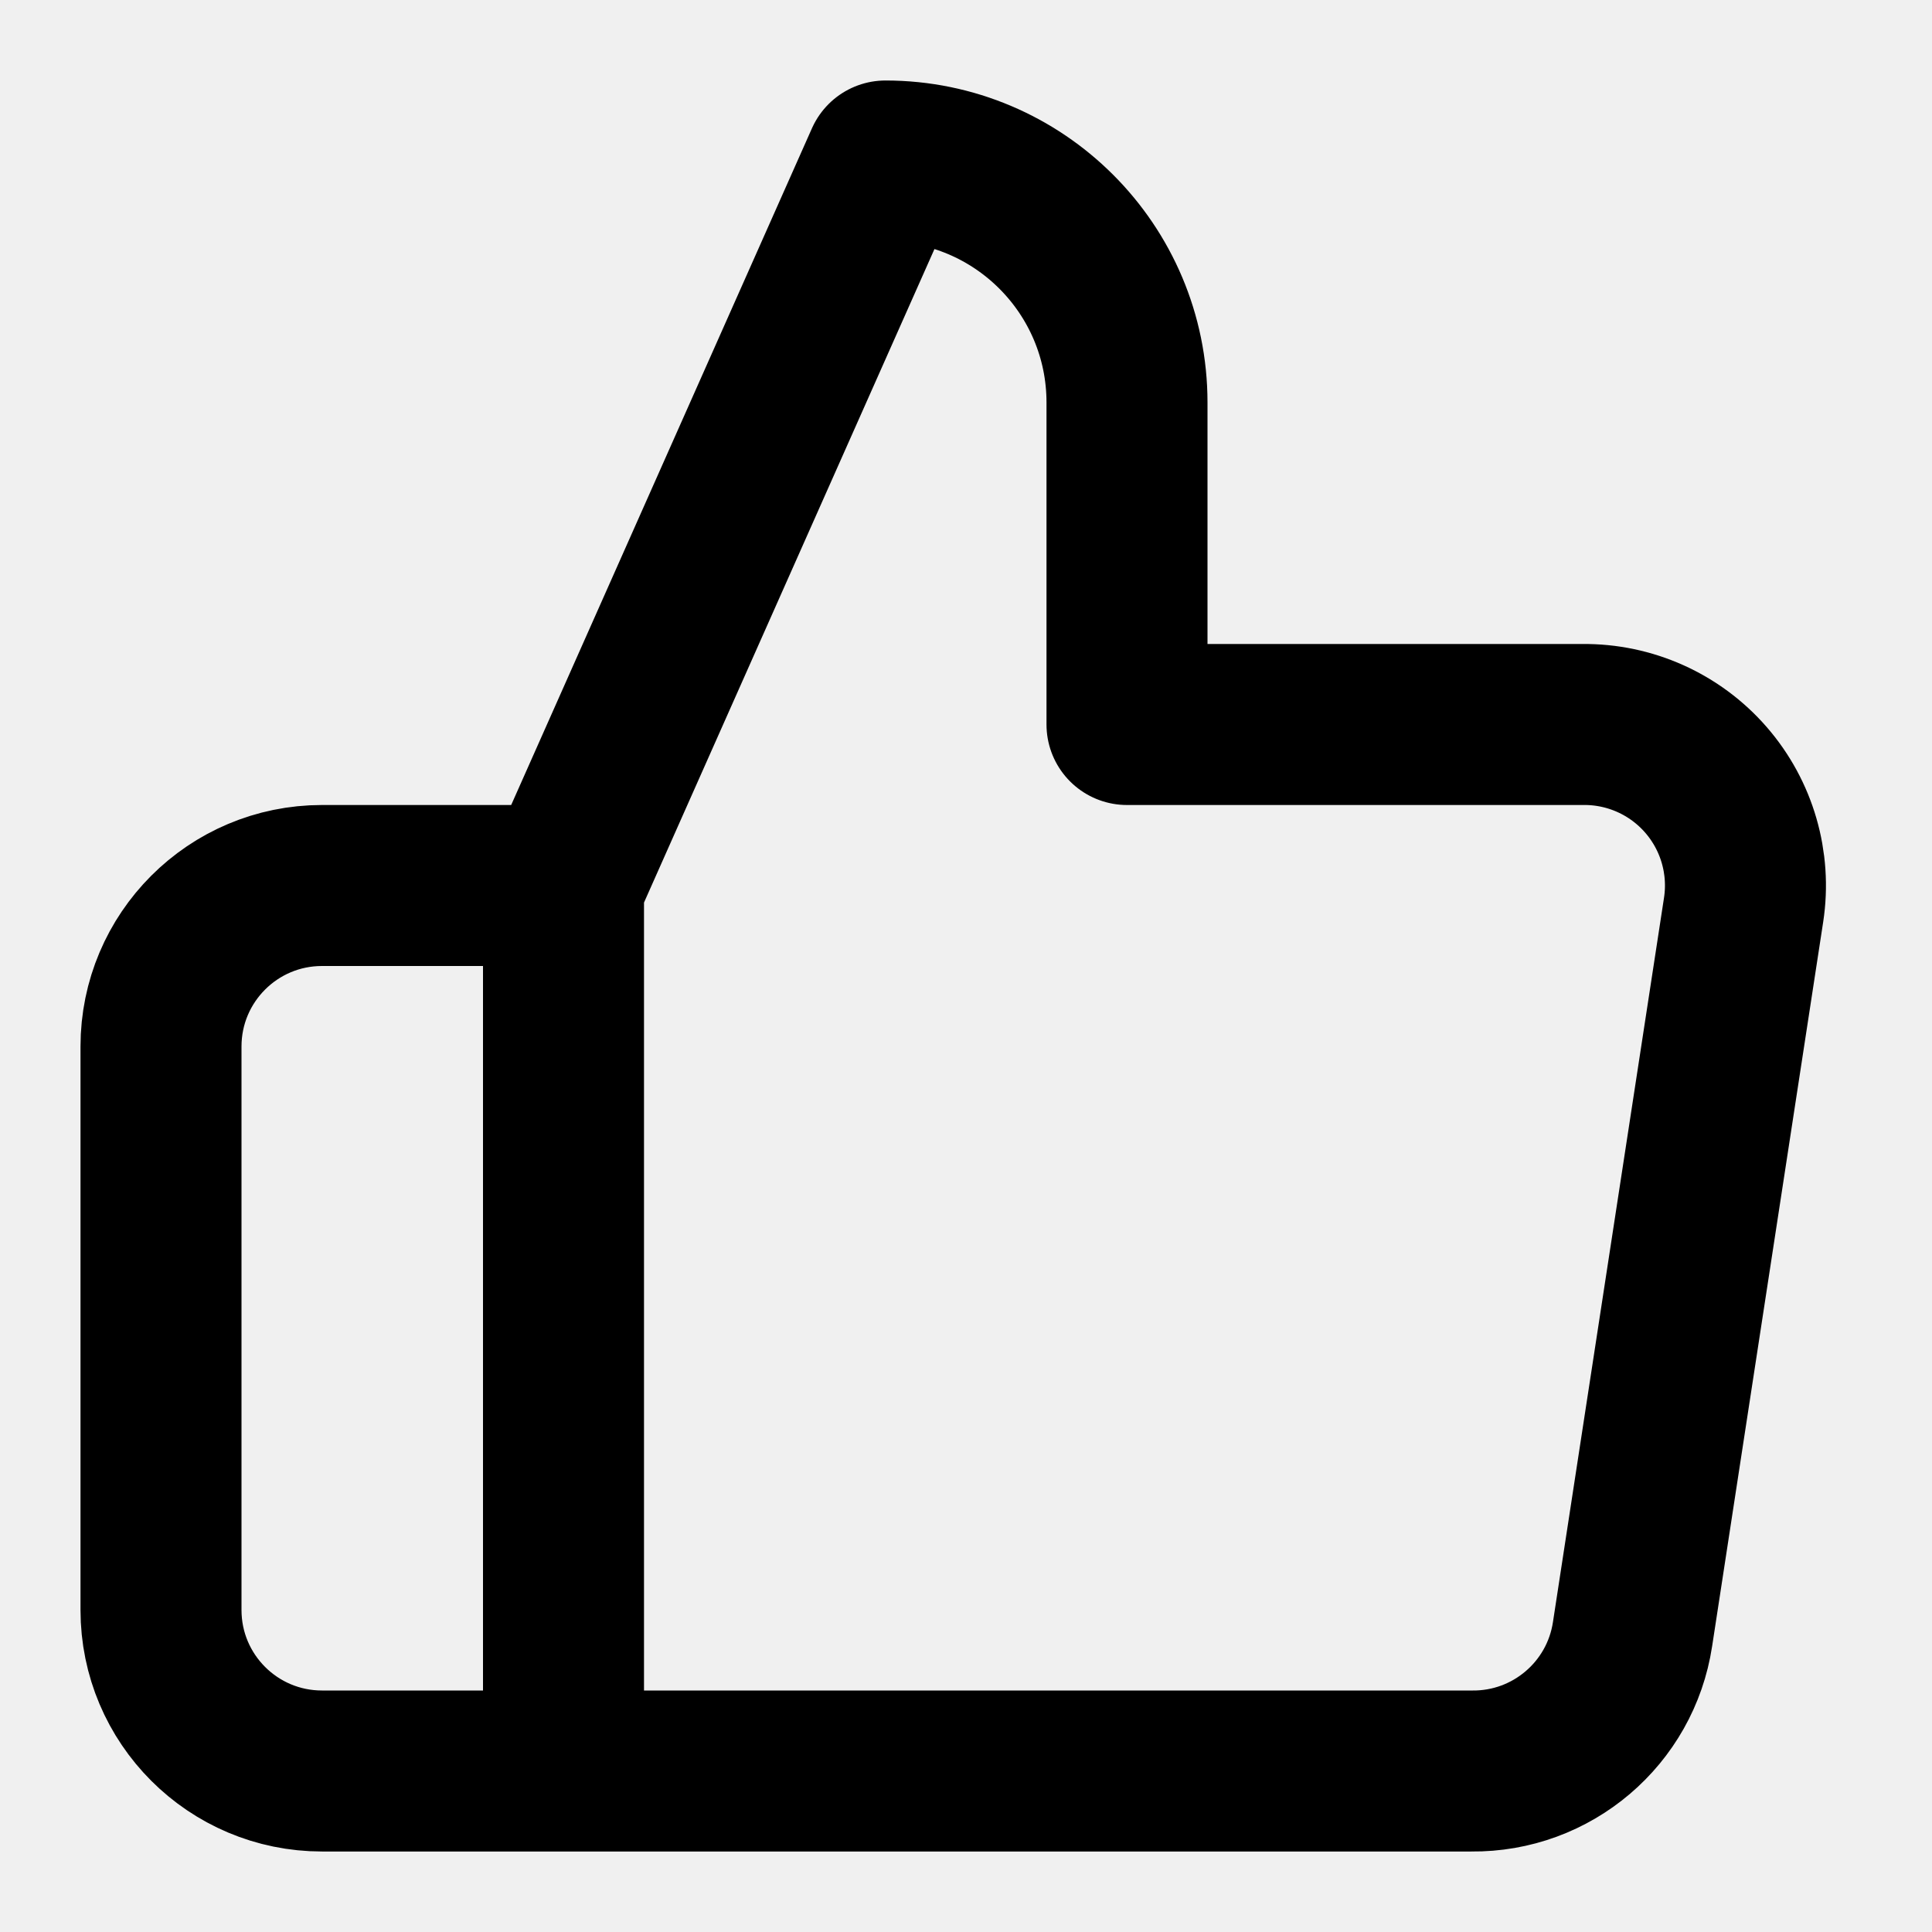
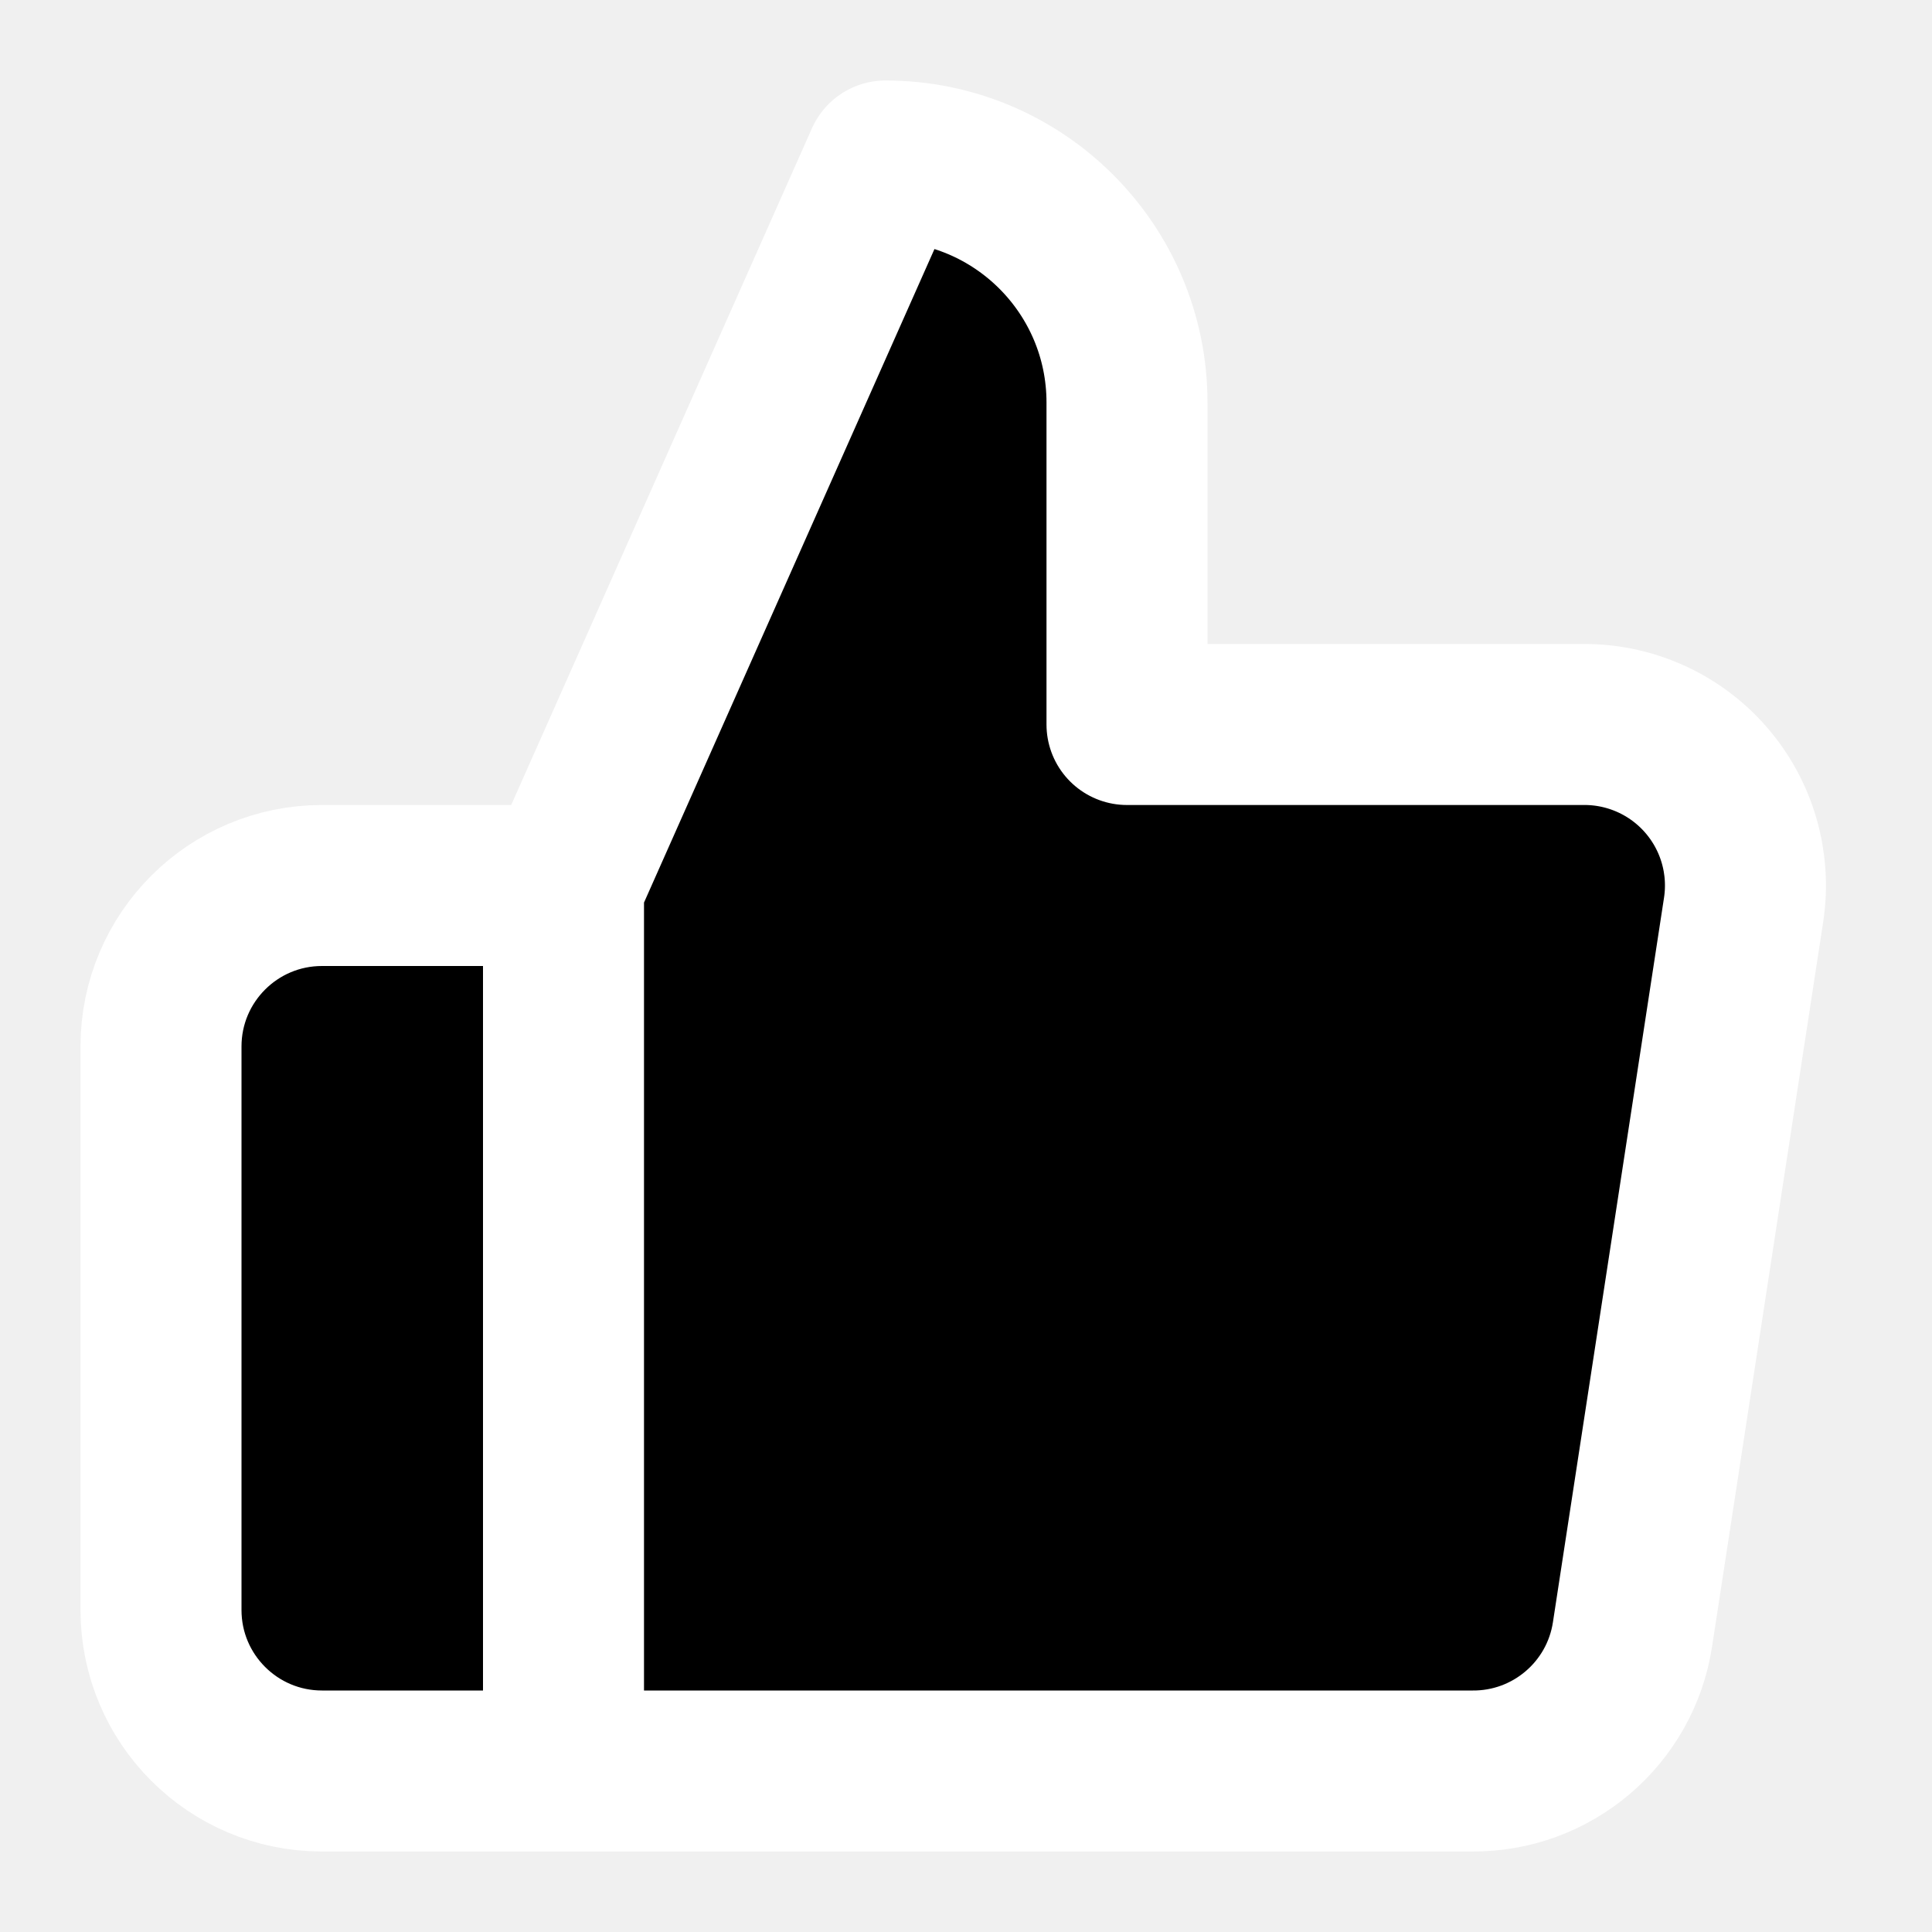
- <svg xmlns="http://www.w3.org/2000/svg" width="24px" height="24px" viewBox="0 0 24 24" fill="none" stroke="currentColor" stroke-width="2" stroke-linecap="round" stroke-linejoin="round" class="feather feather-thumbs-up">
+ <svg xmlns="http://www.w3.org/2000/svg" width="24px" height="24px" viewBox="0 0 24 24" stroke="white" stroke-width="2" stroke-linecap="round" stroke-linejoin="round" class="feather feather-thumbs-up">
  <path d="M14 9V5a3 3 0 0 0-3-3l-4 9v11h11.28a2 2 0 0 0 2-1.7l1.38-9a2 2 0 0 0-2-2.3zM7 22H4a2 2 0 0 1-2-2v-7a2 2 0 0 1 2-2h3" />
</svg>
